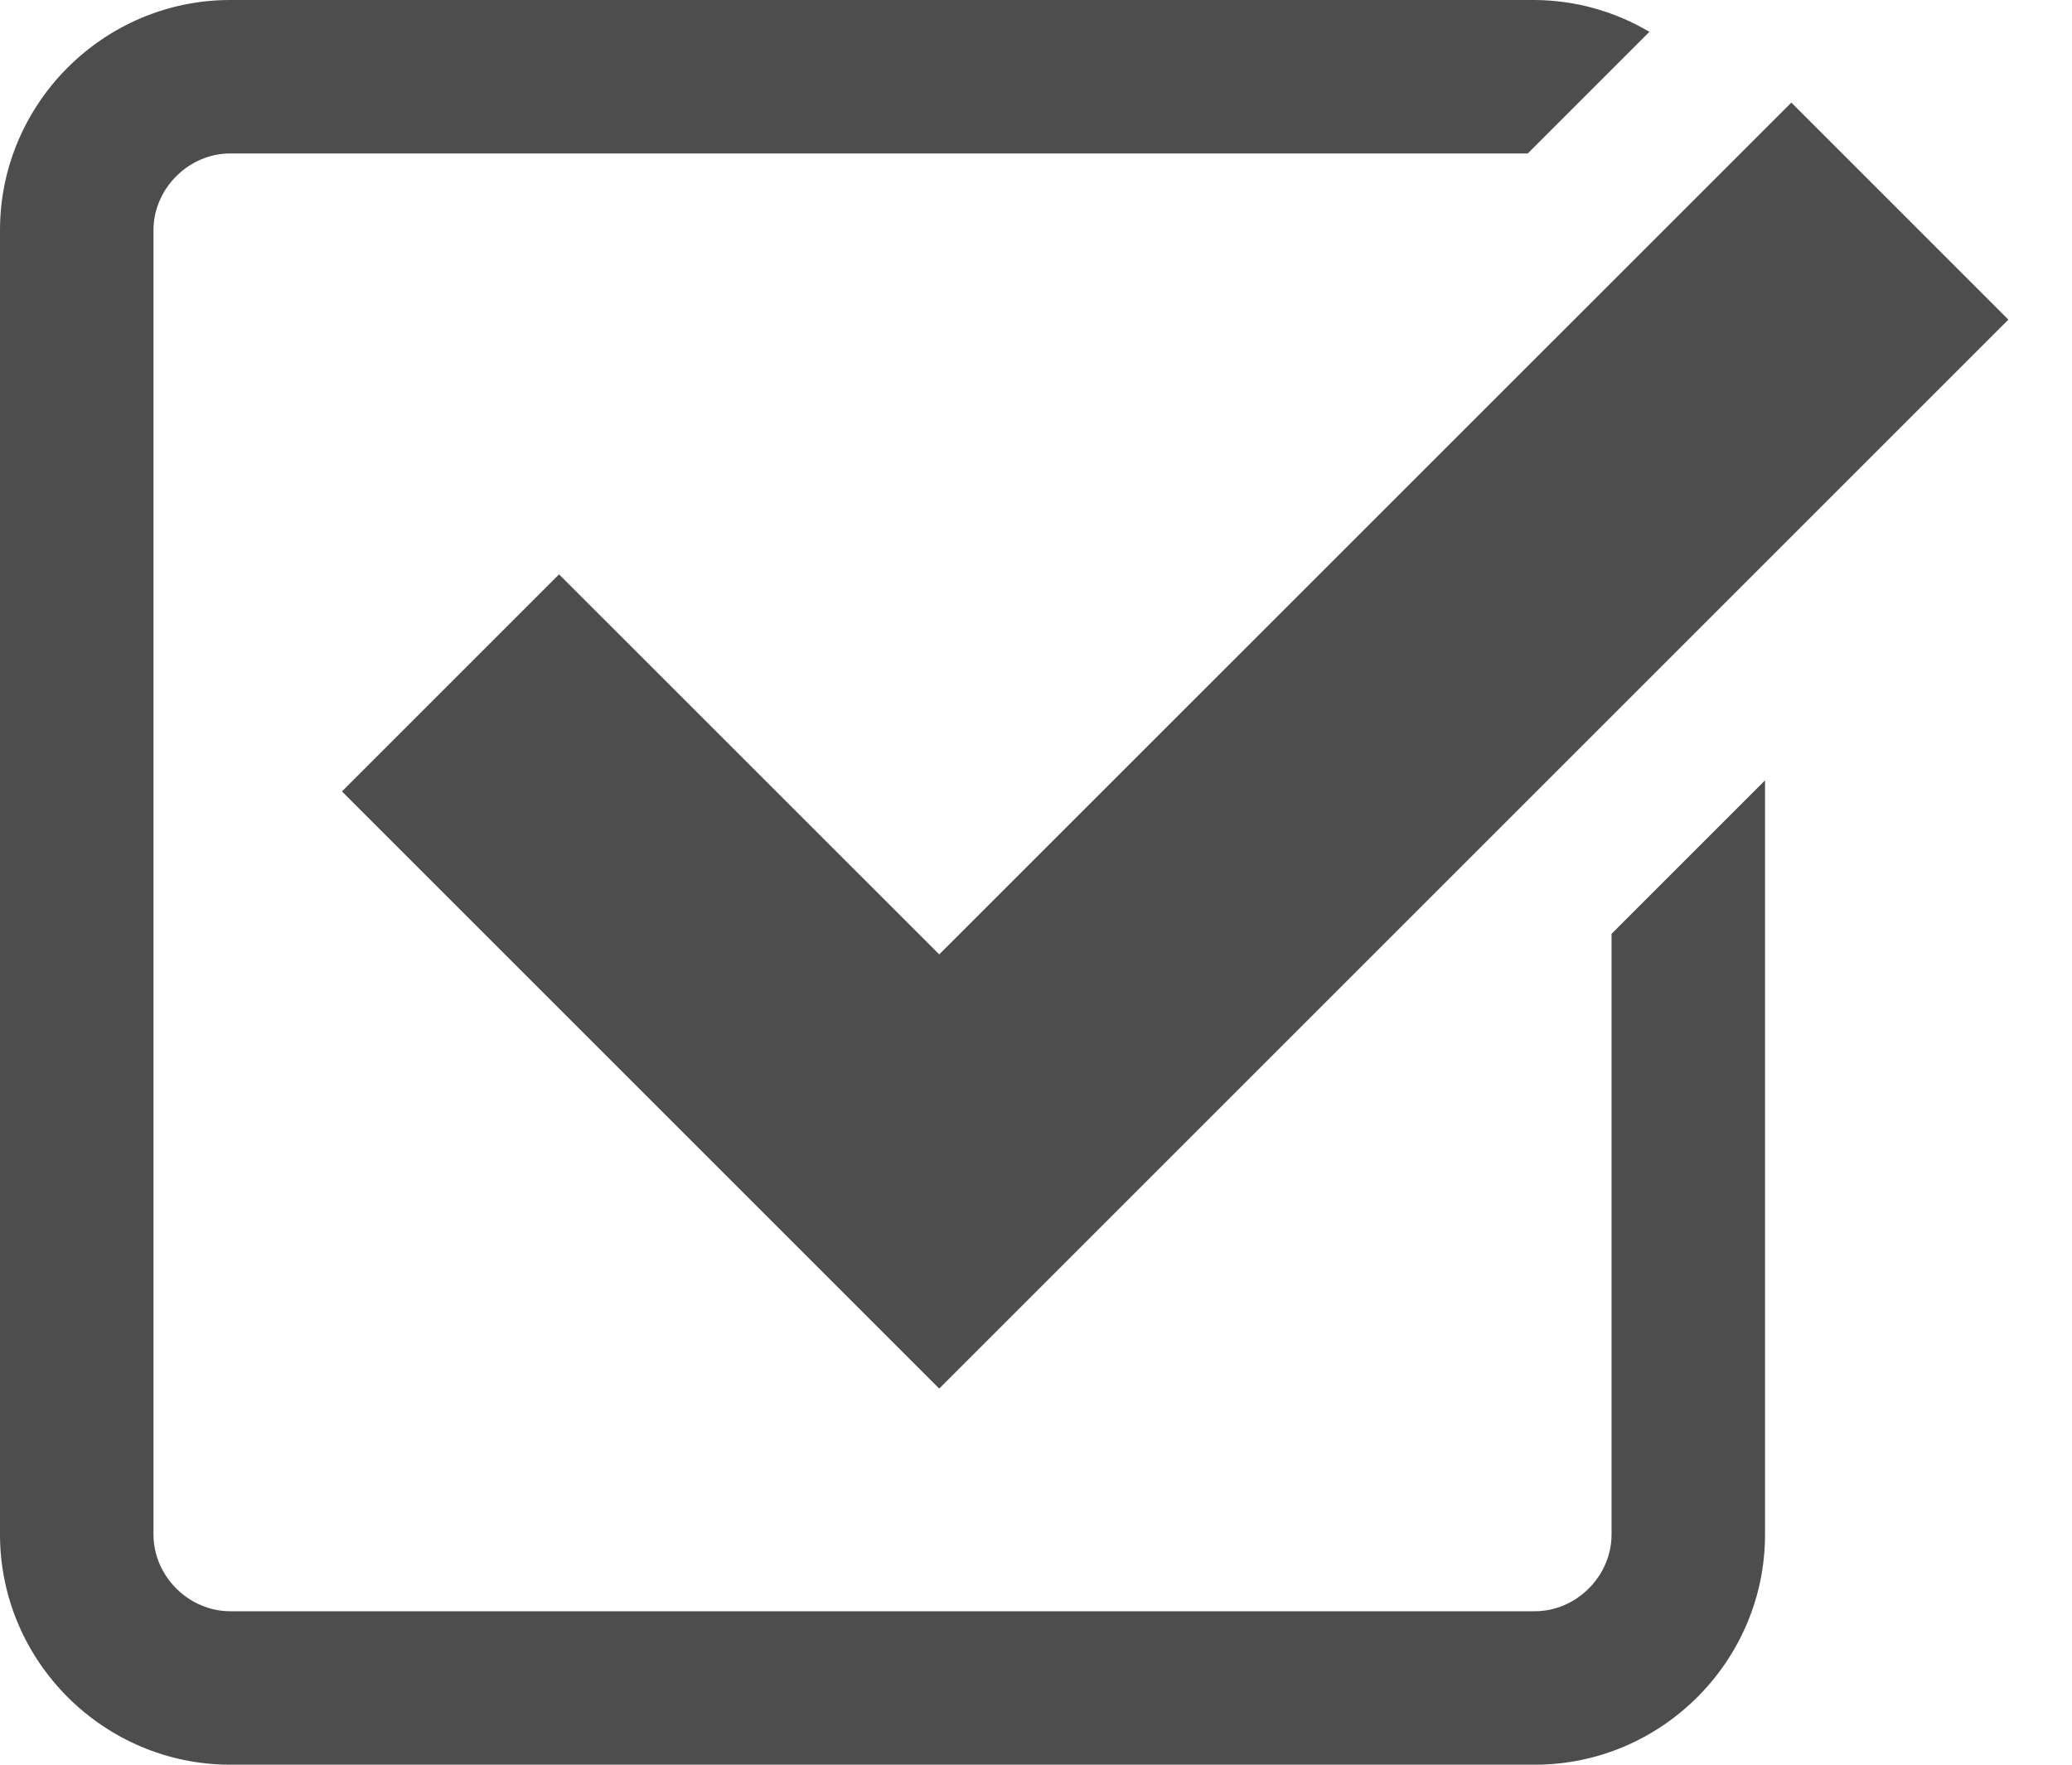
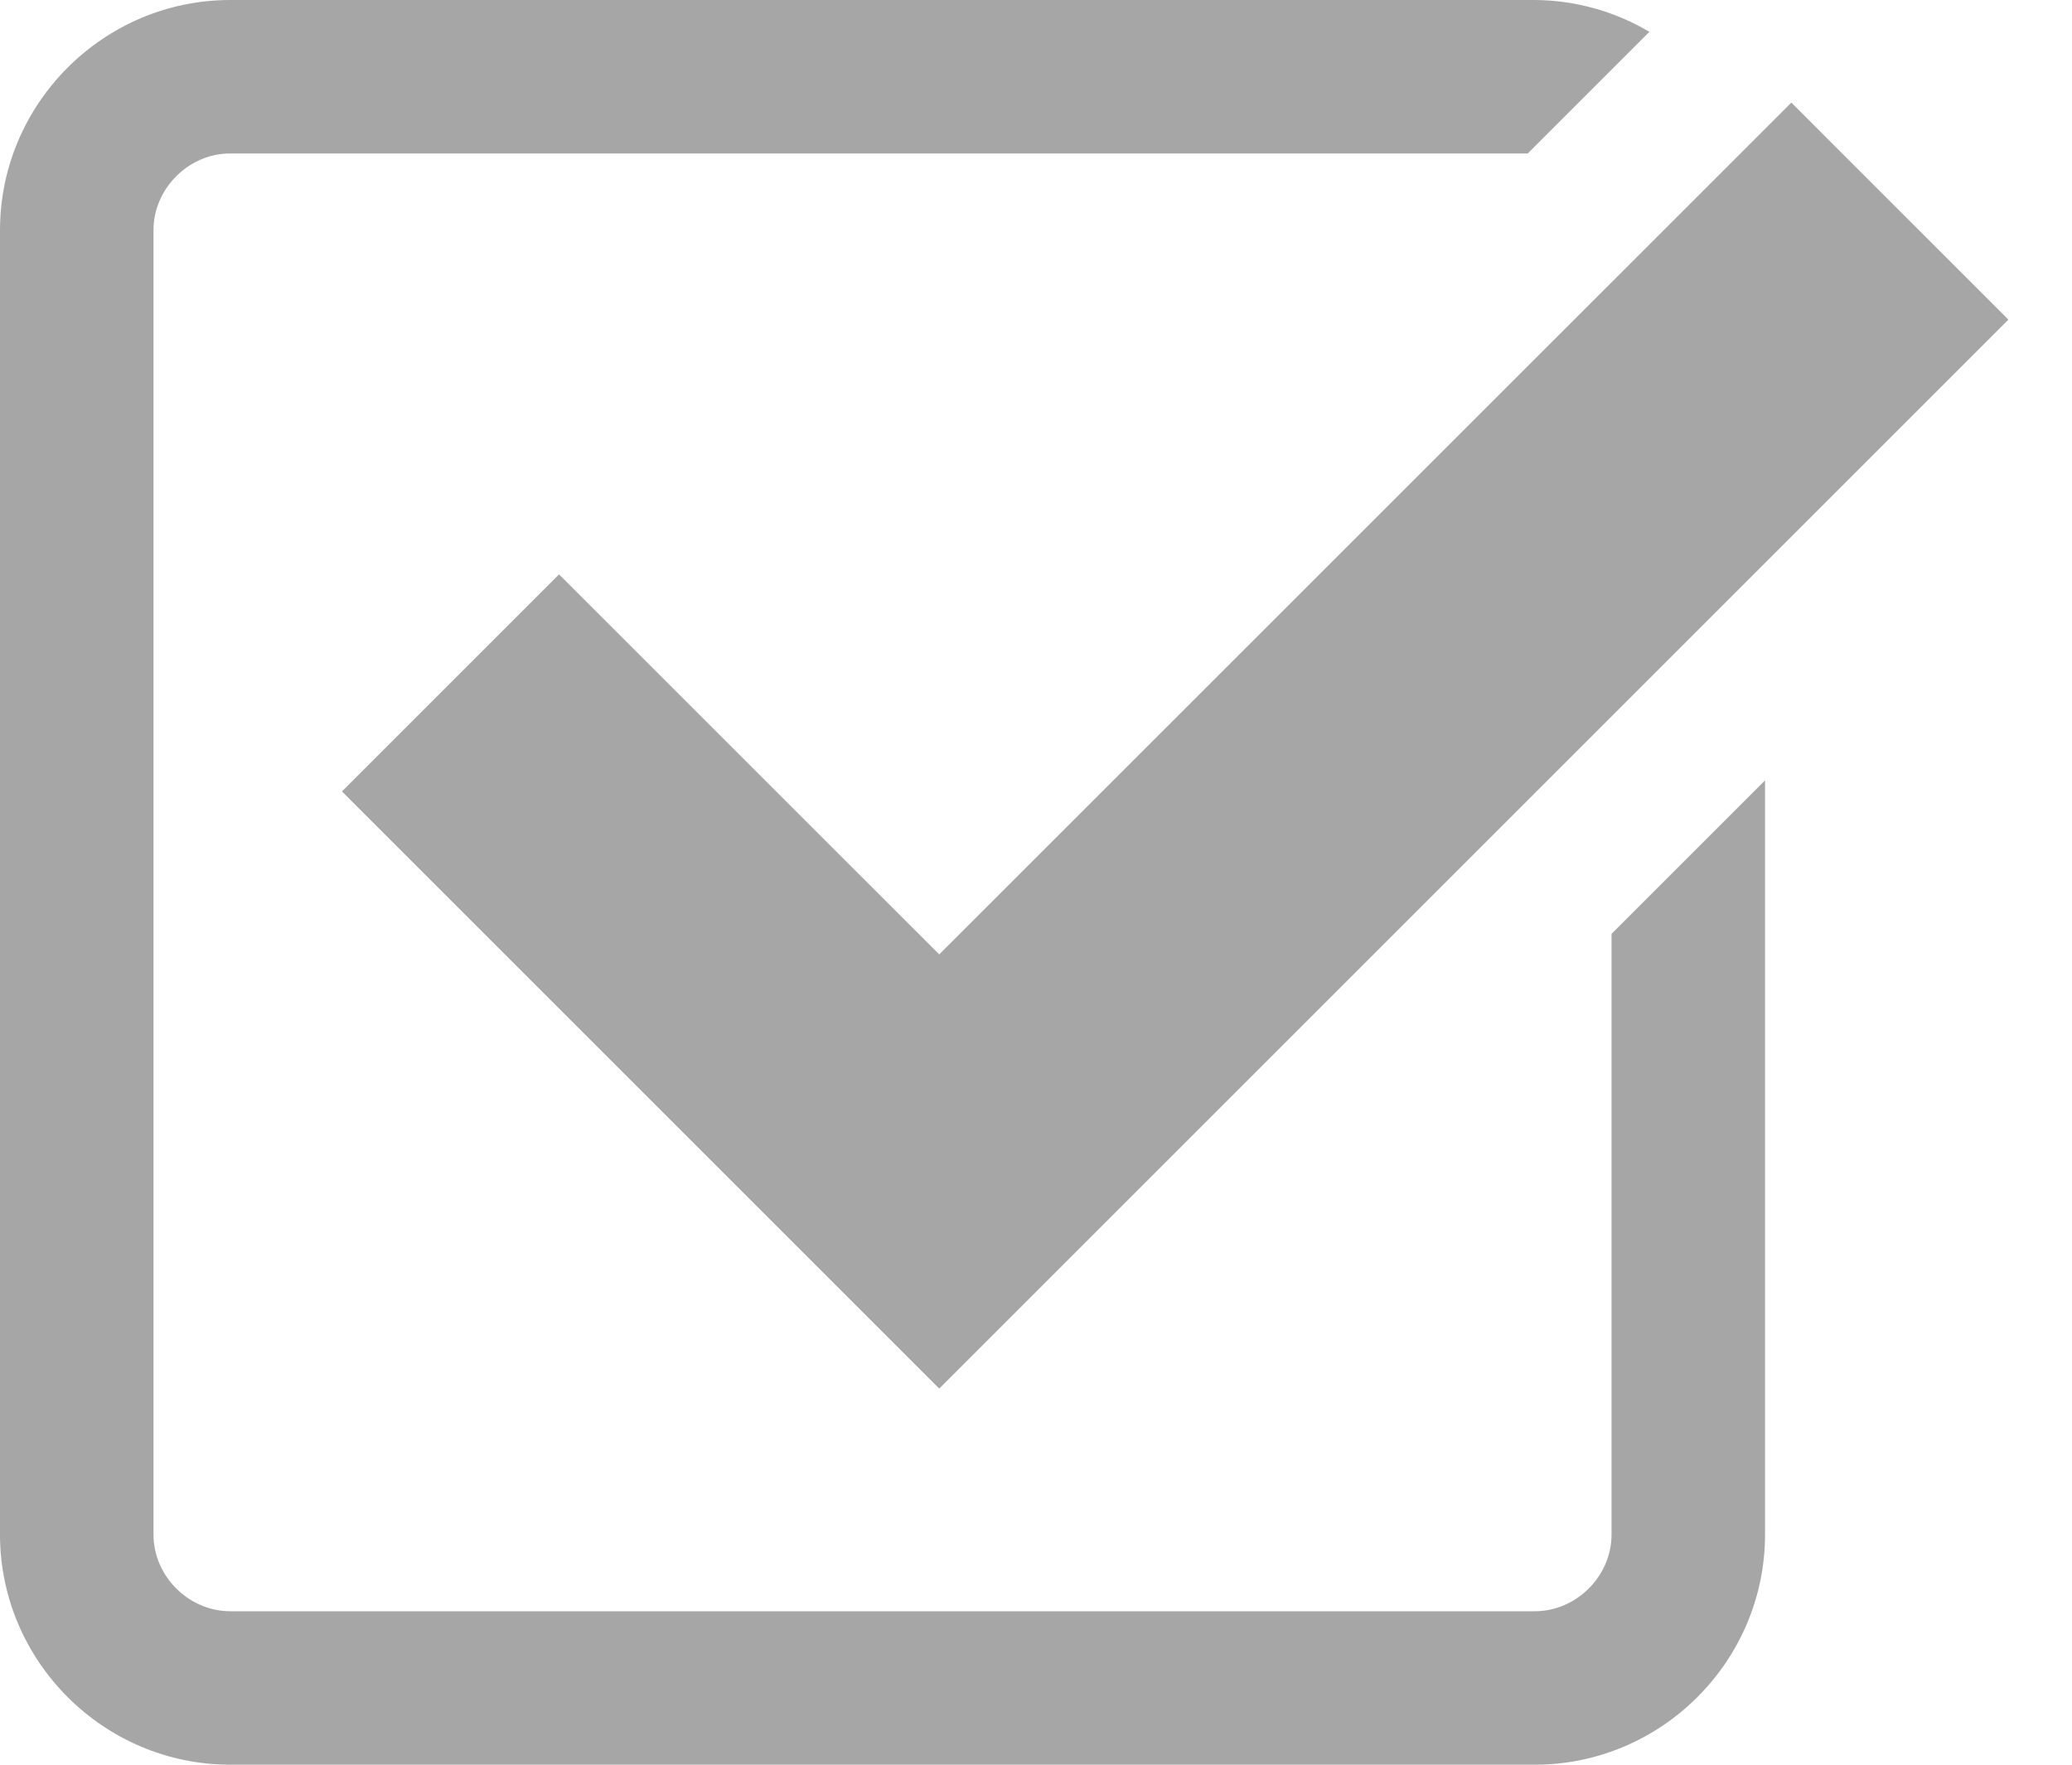
<svg xmlns="http://www.w3.org/2000/svg" width="27" height="23" viewBox="0 0 27 23">
-   <path fill="#4D4D4D" d="M7.285 7.486l-2.829 2.829 7.783 7.783L26.171 4.166l-2.828-2.829-11.104 11.102z" />
-   <path fill="#4D4D4D" d="M21 20c0 .542-.458 1-1 1H3c-.542 0-1-.458-1-1V3c0-.542.458-1 1-1h16.908L21.493.415A2.96 2.96 0 0 0 20 0H3C1.35 0 0 1.35 0 3v17c0 1.65 1.35 3 3 3h17c1.65 0 3-1.35 3-3v-9.829l-2 2V20z" />
+   <path fill="#A6A6A6" d="M7.285 7.486l-2.829 2.829 7.783 7.783L26.171 4.166l-2.828-2.829-11.104 11.102z" />
+   <path fill="#A6A6A6" d="M21 20c0 .542-.458 1-1 1H3c-.542 0-1-.458-1-1V3c0-.542.458-1 1-1h16.908L21.493.415A2.96 2.96 0 0 0 20 0H3C1.35 0 0 1.35 0 3v17c0 1.65 1.35 3 3 3h17c1.65 0 3-1.35 3-3v-9.829l-2 2V20z" />
</svg>
